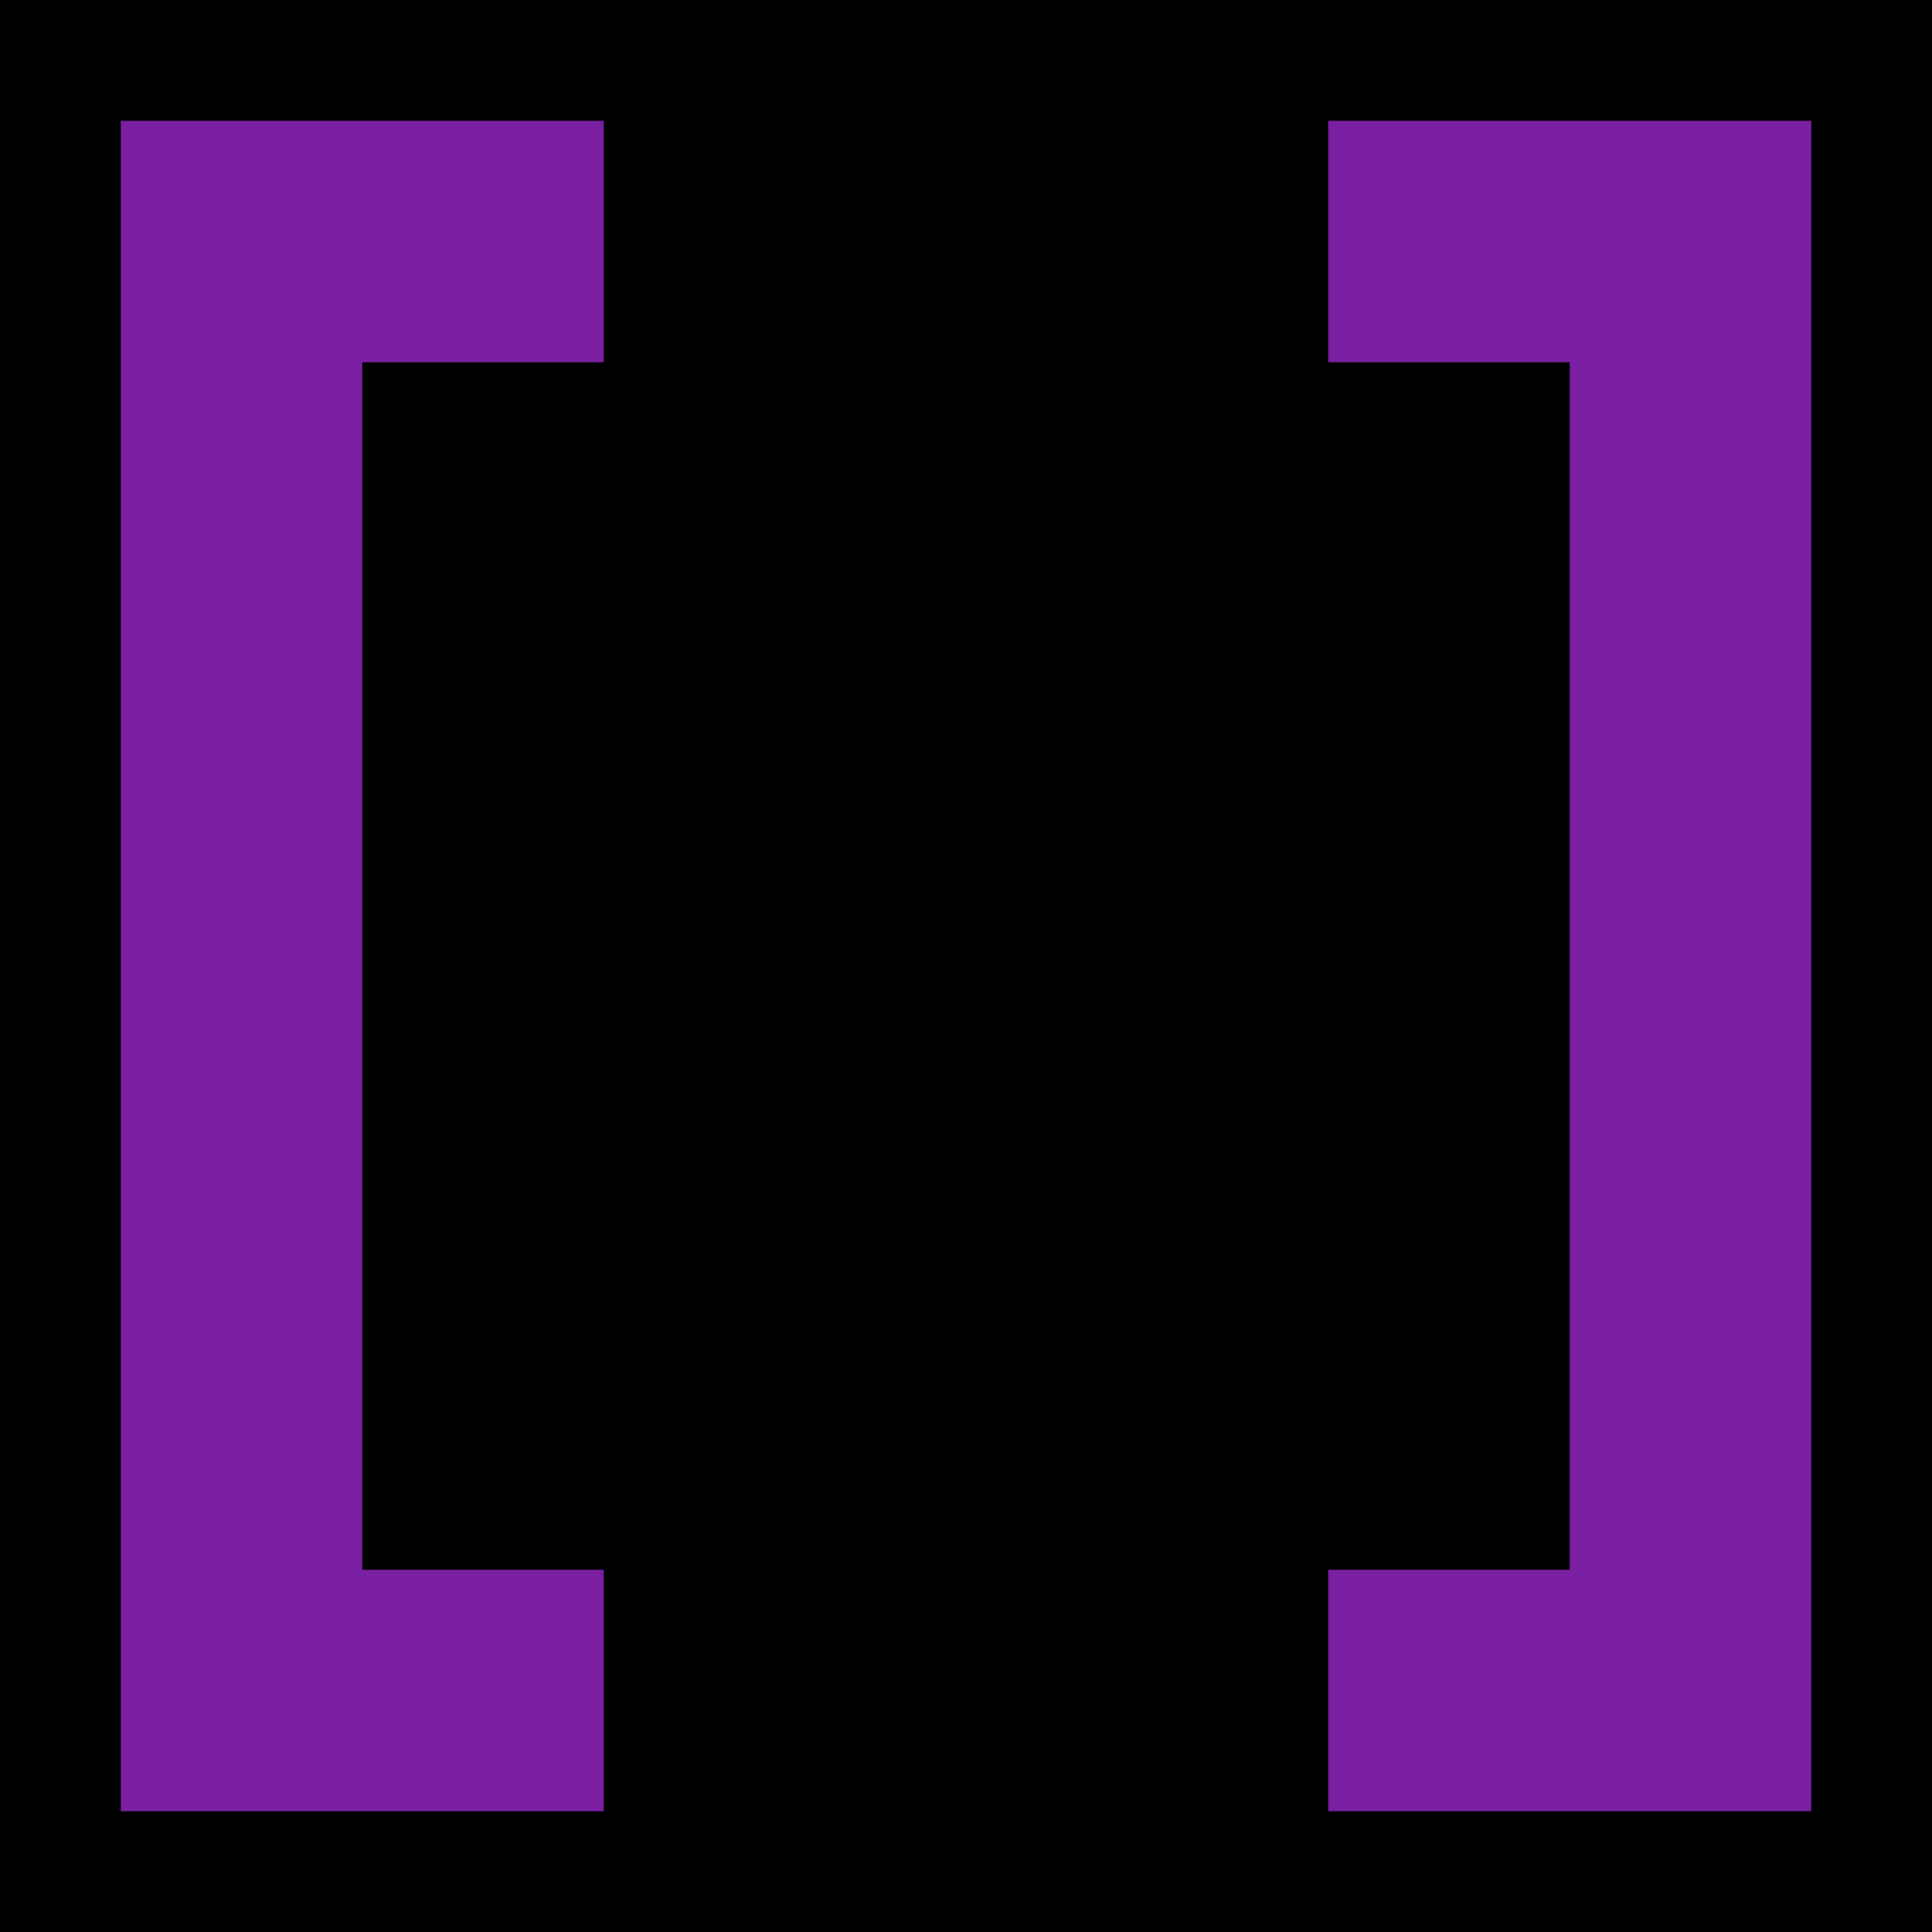
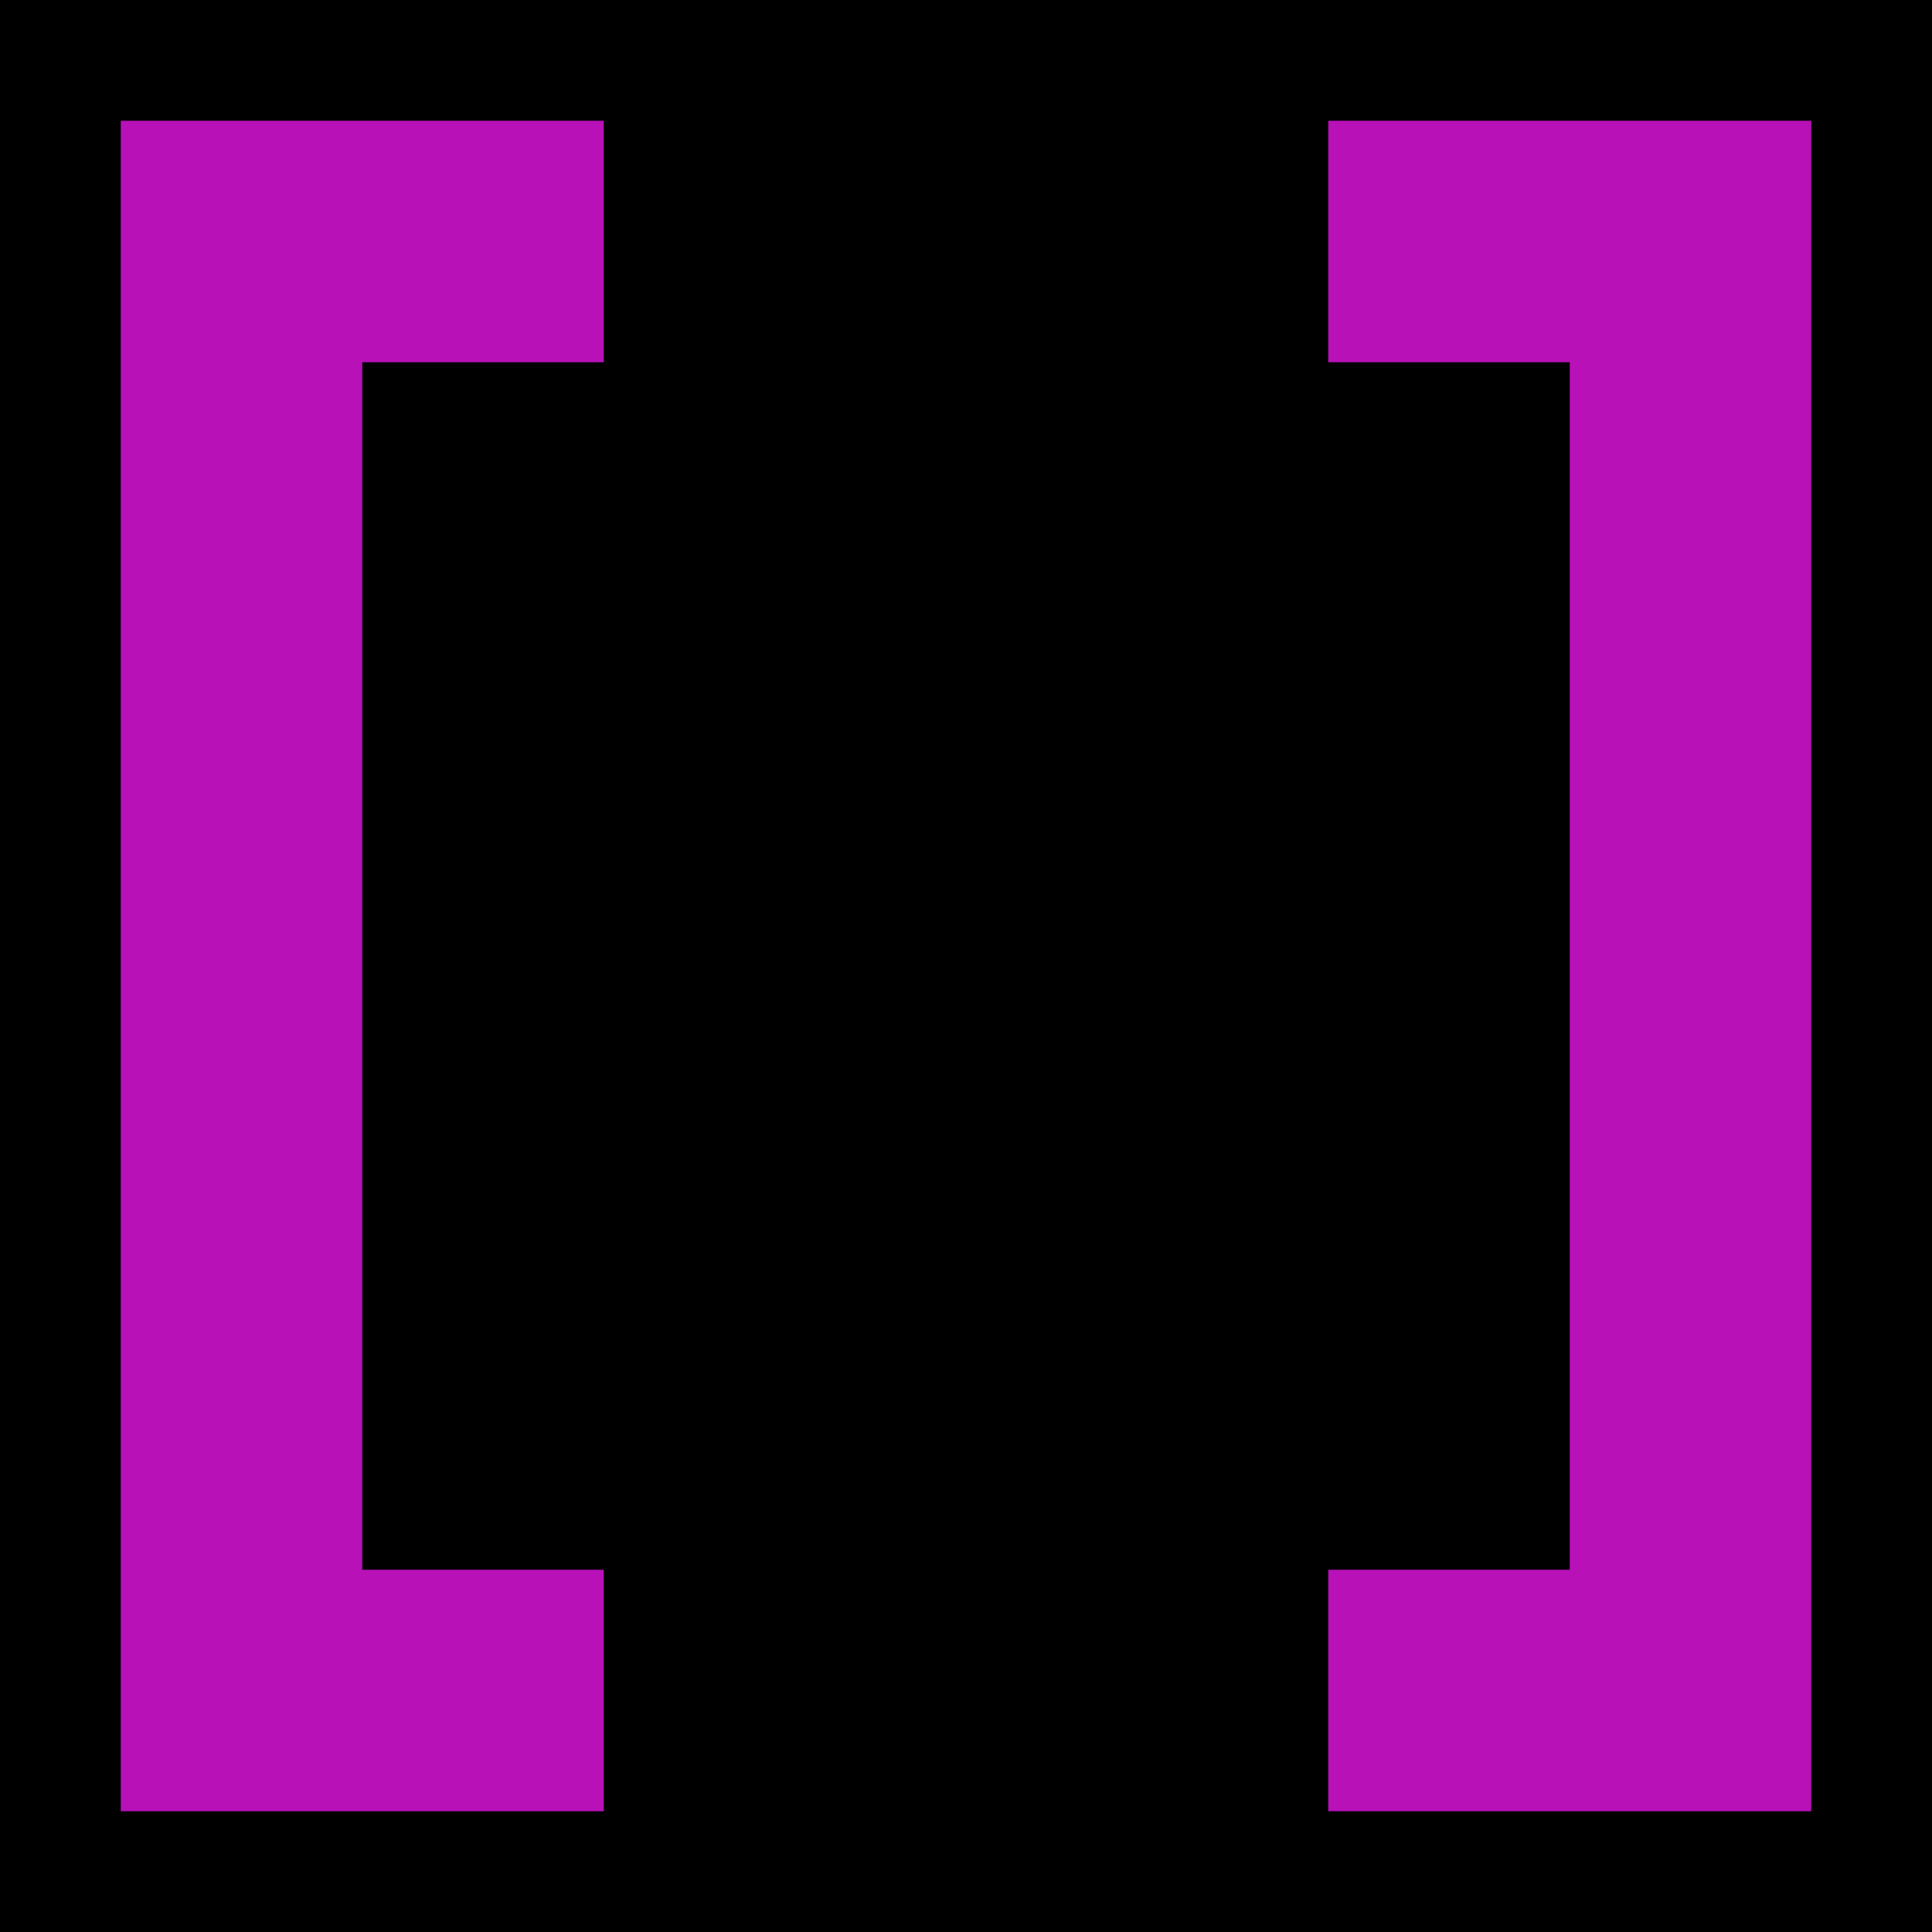
- <svg xmlns="http://www.w3.org/2000/svg" id="Layer_1" data-name="Layer 1" width="144" height="144" viewBox="0 0 144 144">
-   <defs>
-     <style>.cls-1{fill:#7b1fa2;}</style>
-   </defs>
-   <rect width="144" height="144" />
-   <polygon class="cls-1" points="45 27 45 9 9 9 9 27 9 117 9 135 27 135 45 135 45 117 27 117 27 27 45 27" />
-   <polygon class="cls-1" points="99 117 99 135 135 135 135 117 135 27 135 9 117 9 99 9 99 27 117 27 117 117 99 117" />
+ <svg xmlns="http://www.w3.org/2000/svg" version="1.1" width="144" height="144" viewBox="0,0,144,144">
+   <g transform="translate(-168,-108)">
+     <g data-paper-data="{&quot;isPaintingLayer&quot;:true}" fill-rule="nonzero" stroke="none" stroke-width="1" stroke-linecap="butt" stroke-linejoin="miter" stroke-miterlimit="10" stroke-dasharray="" stroke-dashoffset="0" style="mix-blend-mode: normal">
+       <path d="M168,252v-144h144v144z" fill="#000000" />
+       <path d="M195,135v90h18v18h-18h-18v-18v-90v-18h36v18z" fill="#b711b7" />
+       <path d="M285,225v-90h-18v-18h18h18v18v90v18h-36v-18z" fill="#b711b7" />
+     </g>
+   </g>
</svg>
